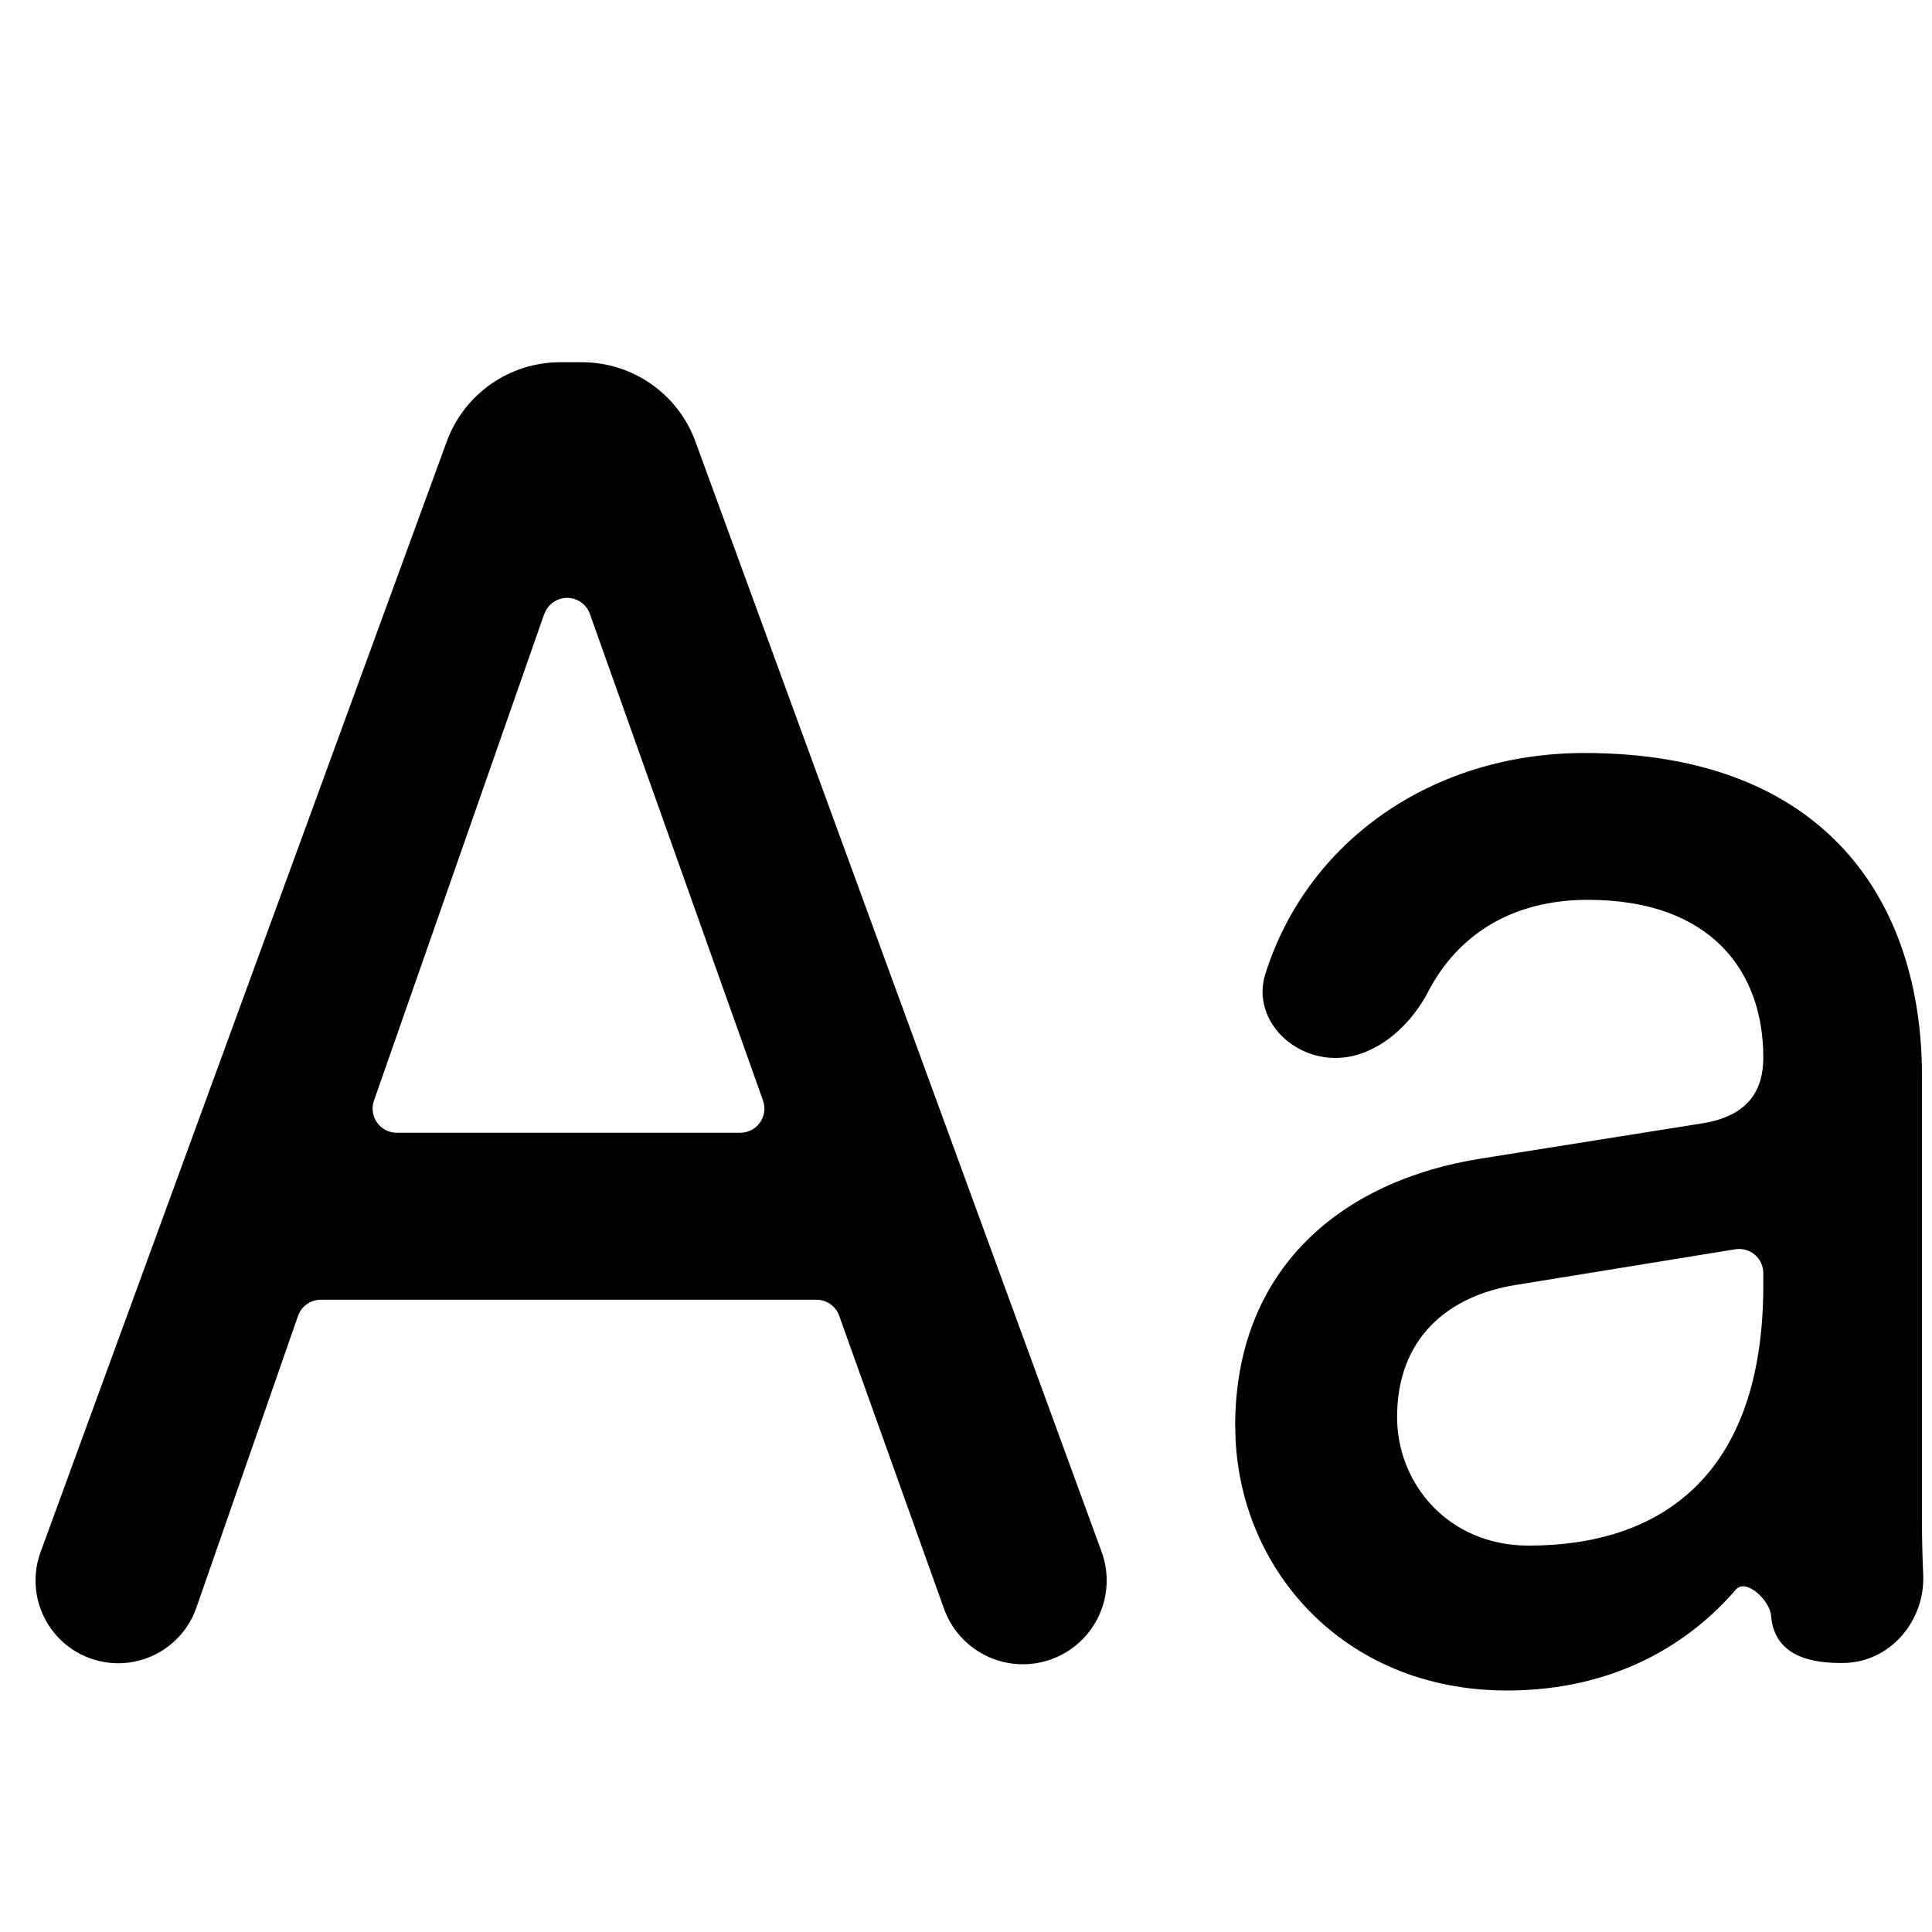
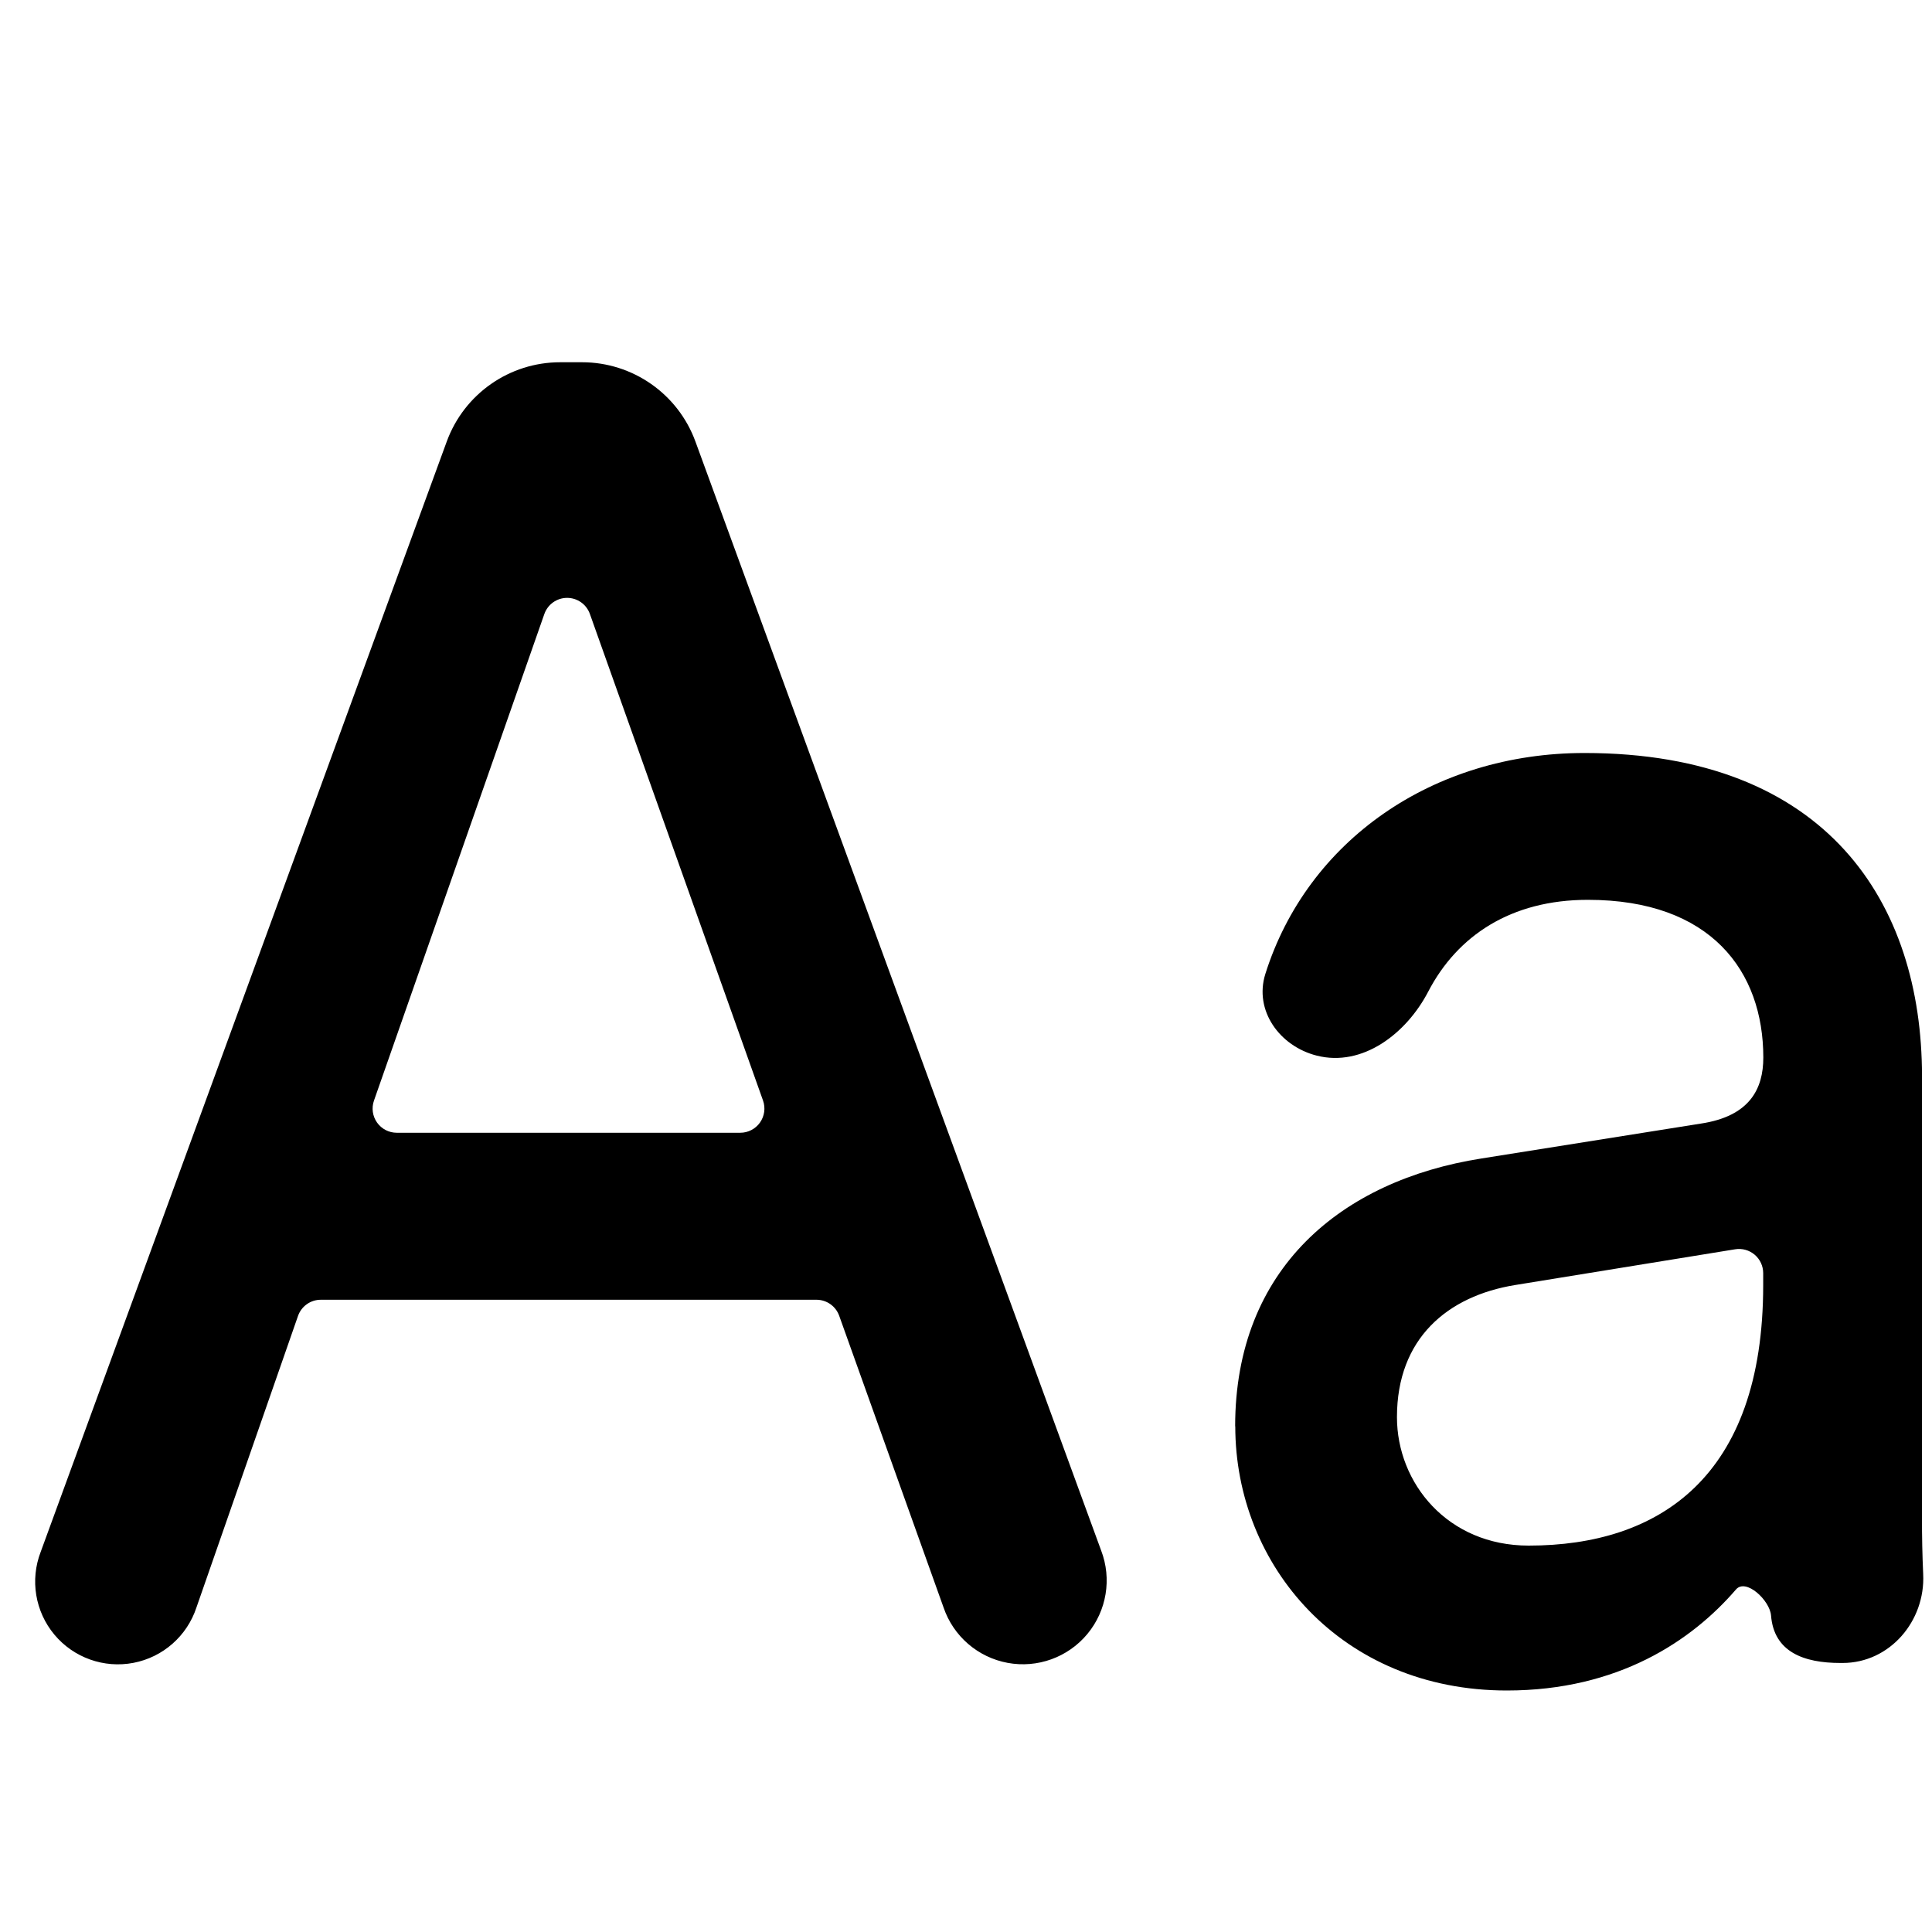
<svg xmlns="http://www.w3.org/2000/svg" viewBox="0 0 16 16" class="pdsicon">
-   <path d="M7.814 13.312a.694.694 0 1 0 1.305-.472l-3.36-9.184A1 1 0 0 0 4.82 3h-.18a1 1 0 0 0-.94.656L.337 12.851a.685.685 0 1 0 1.29.461l.841-2.414a.2.2 0 0 1 .19-.134h4.104a.2.2 0 0 1 .188.133l.864 2.415ZM4.508 5.085a.2.2 0 0 1 .377-.001l1.434 4.03a.2.2 0 0 1-.189.267H3.286a.2.2 0 0 1-.189-.266l1.41-4.03ZM10.23 11.812c0 1.155.88 2.188 2.249 2.188.922 0 1.532-.412 1.898-.837.082-.095.28.09.29.216.024.302.271.393.574.393h.019c.39 0 .686-.347.667-.736a9.617 9.617 0 0 1-.01-.464V8.91c0-1.428-.783-2.674-2.795-2.674-1.258 0-2.296.728-2.643 1.83-.095.303.118.598.425.676.38.097.743-.182.924-.53.241-.463.685-.76 1.322-.76 1.02 0 1.453.592 1.453 1.306 0 .259-.112.486-.517.547l-1.817.289c-1.16.182-2.04.912-2.04 2.218Zm2.43.988c-.67 0-1.09-.517-1.09-1.064 0-.653.42-1.003.979-1.094l1.822-.296a.2.2 0 0 1 .232.197v.1c0 1.595-.867 2.157-1.942 2.157Z" />
+   <path d="M7.814 13.312a.694.694 0 1 0 1.305-.472l-3.36-9.184A1 1 0 0 0 4.82 3h-.18a1 1 0 0 0-.94.656L.337 12.852a.685.685 0 1 0 1.29.46l.841-2.414a.2.2 0 0 1 .19-.134h4.104a.2.2 0 0 1 .188.133zM4.508 5.085a.2.2 0 0 1 .377-.001l1.434 4.03a.2.2 0 0 1-.189.267H3.286a.2.2 0 0 1-.189-.266zM10.23 11.812c0 1.155.88 2.188 2.249 2.188.922 0 1.532-.412 1.898-.837.082-.095.28.09.29.216.024.302.271.393.574.393h.019c.39 0 .686-.347.667-.736a10 10 0 0 1-.01-.464V8.91c0-1.428-.783-2.674-2.795-2.674-1.258 0-2.296.728-2.643 1.83-.095.303.118.598.425.676.38.097.743-.182.924-.53.241-.463.685-.76 1.322-.76 1.02 0 1.453.592 1.453 1.306 0 .259-.112.486-.517.547l-1.817.289c-1.16.182-2.04.912-2.04 2.218m2.43.988c-.67 0-1.09-.517-1.09-1.064 0-.653.42-1.003.979-1.094l1.822-.296a.2.2 0 0 1 .232.197v.1c0 1.595-.867 2.157-1.942 2.157" />
</svg>
